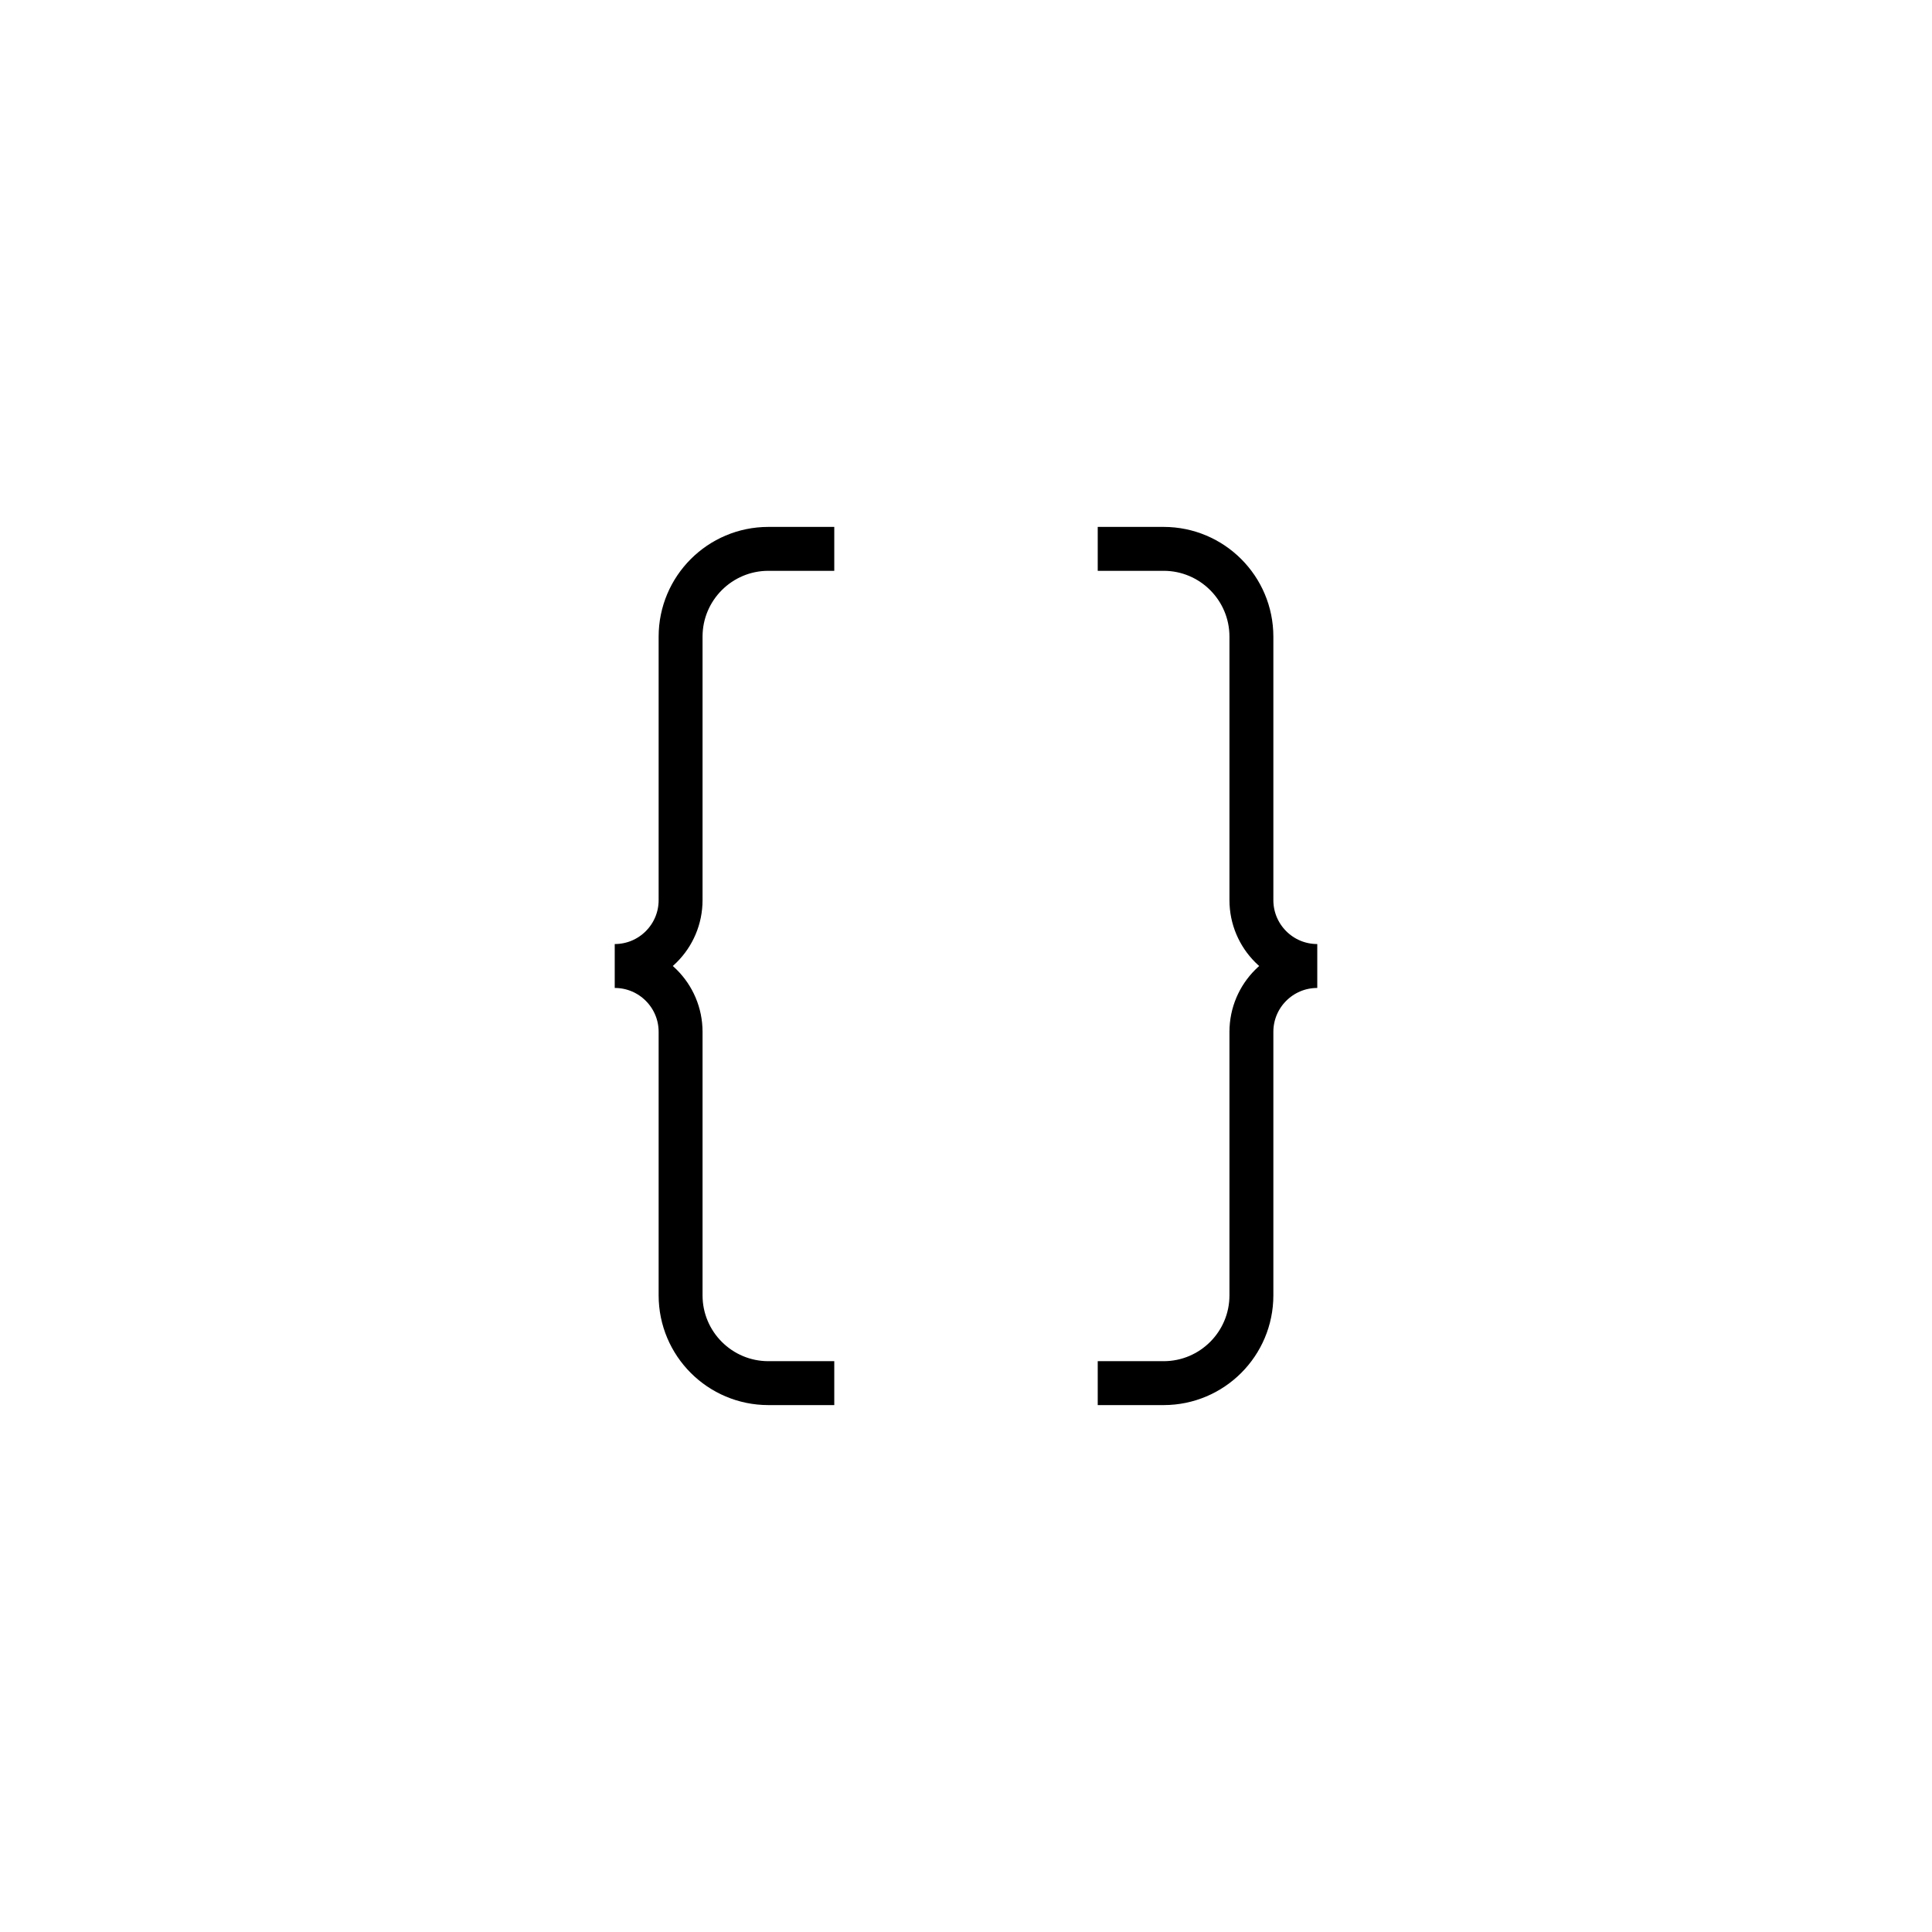
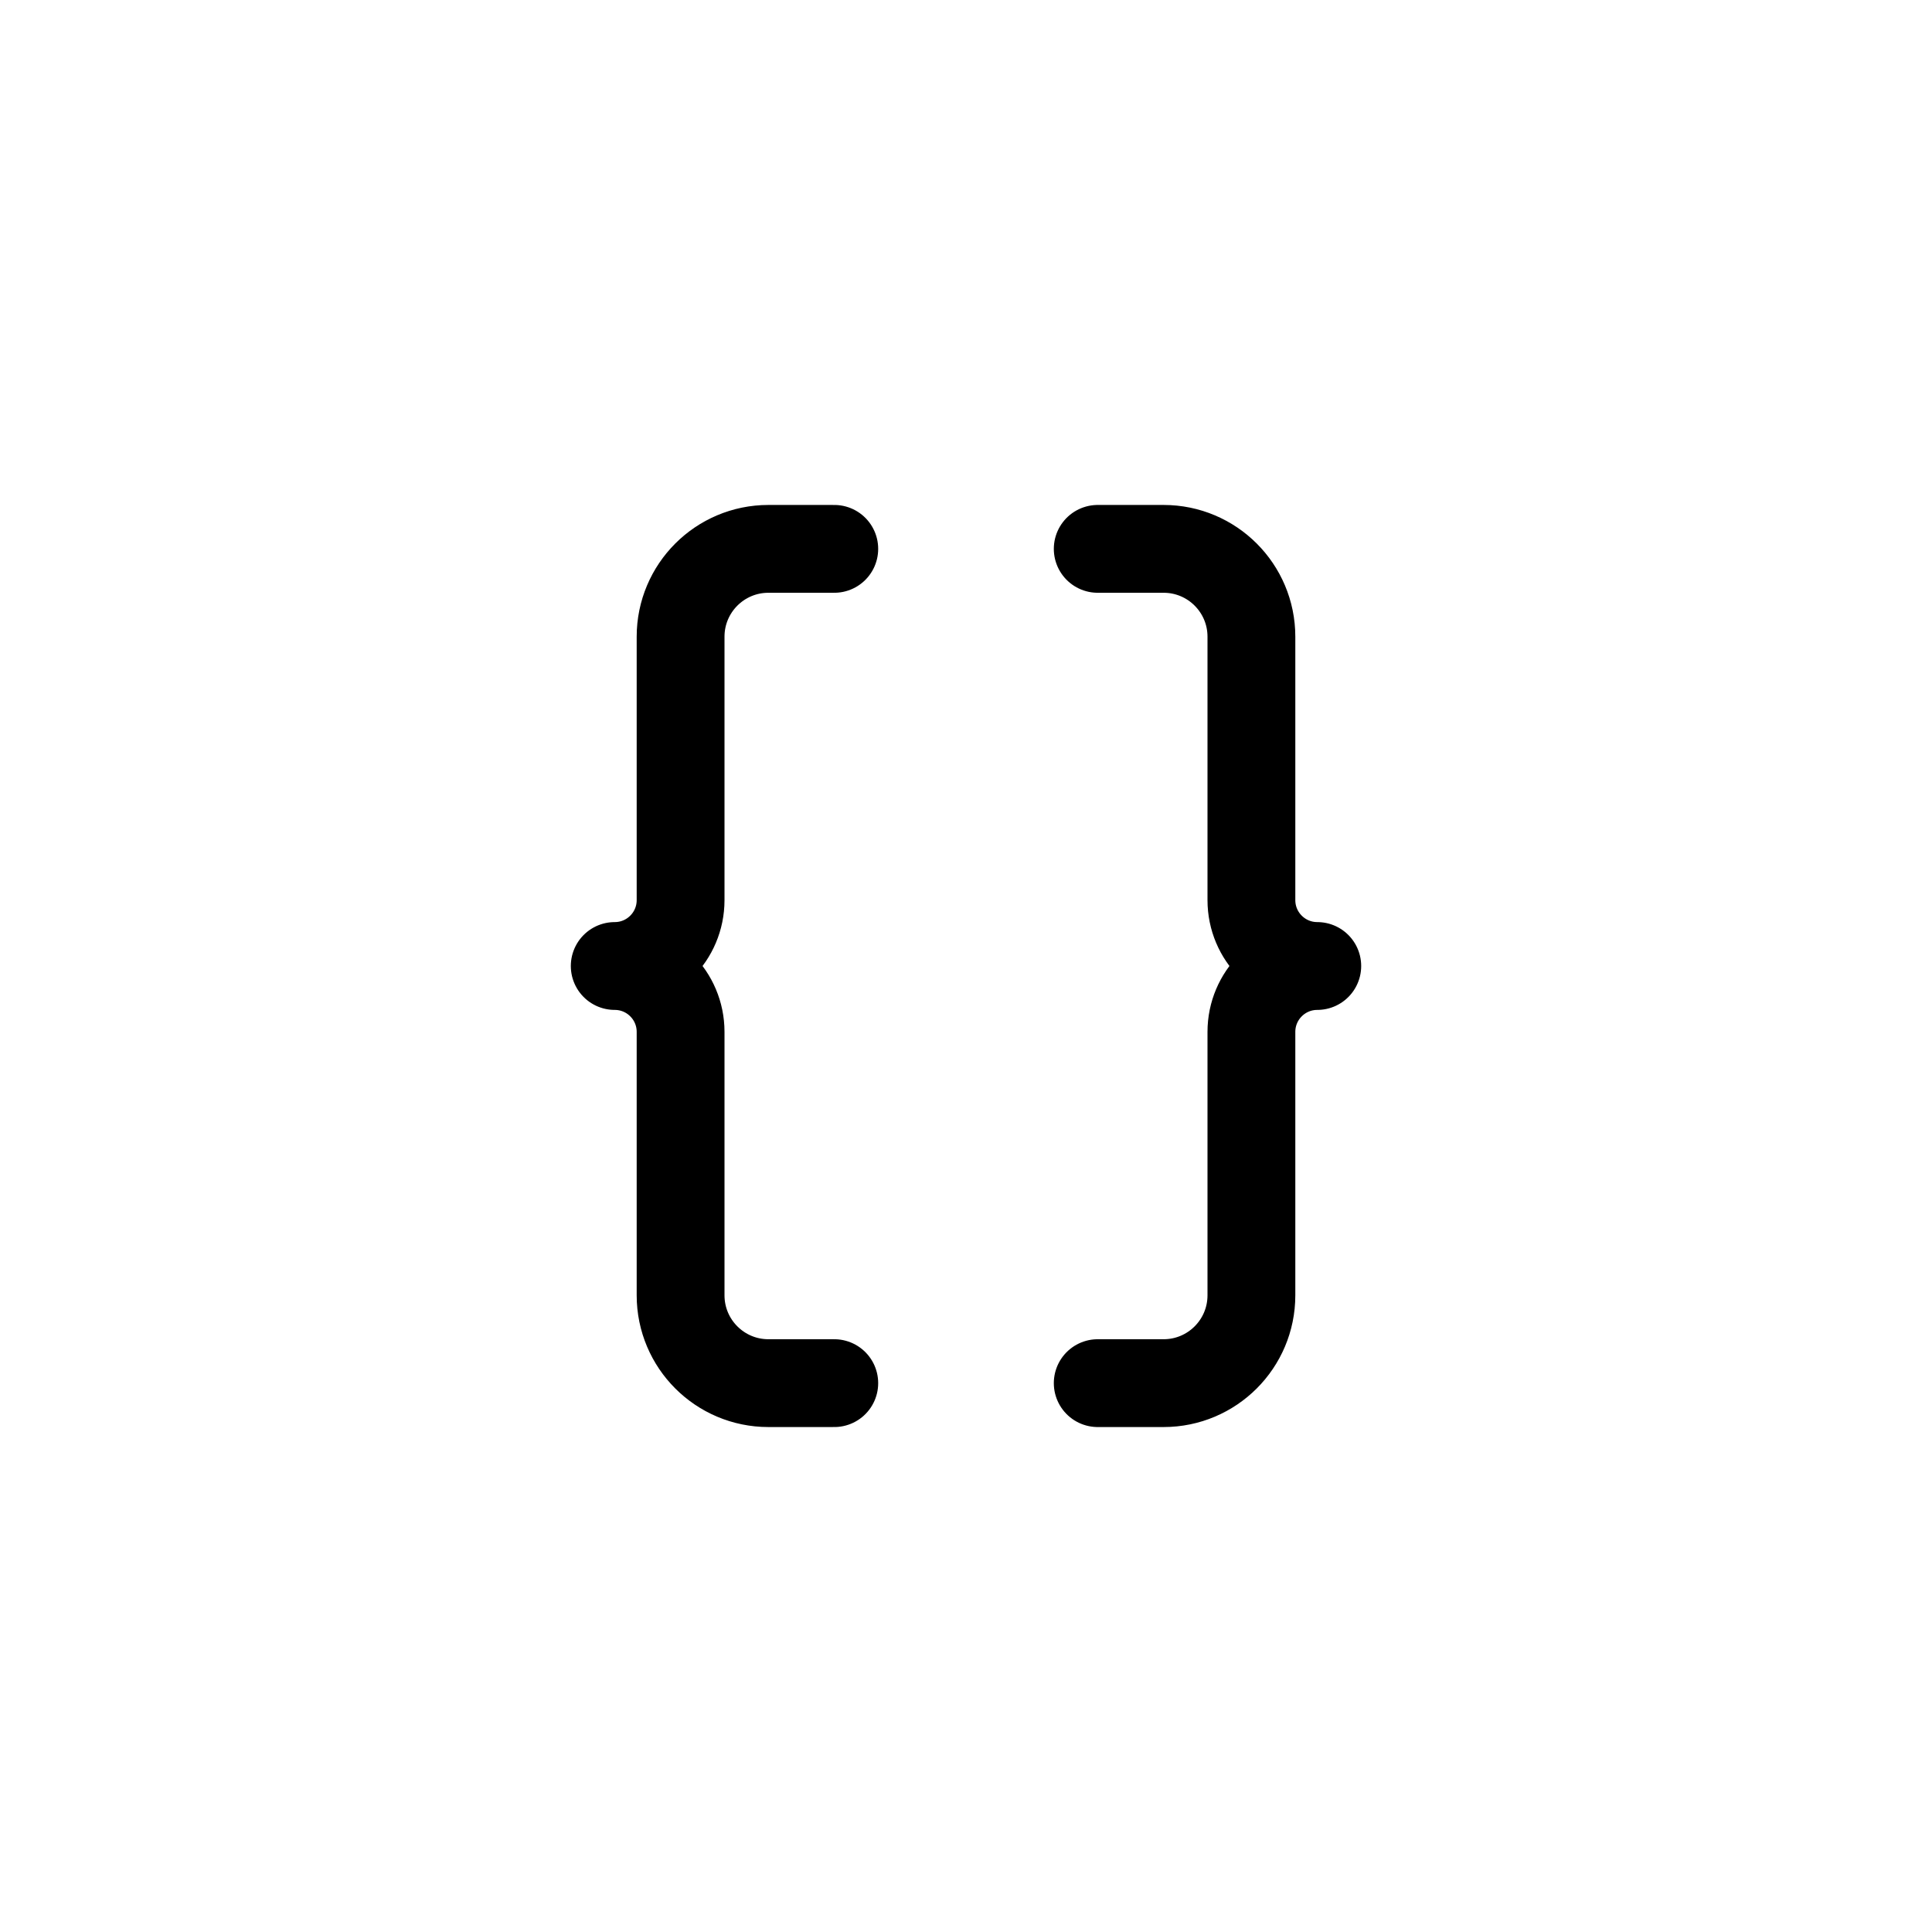
<svg xmlns="http://www.w3.org/2000/svg" viewBox="0 0 44 44" width="44" height="44">
-   <path fill="none" stroke="currentColor" d="M19 12.5h-1.5a2 2 0 0 0-2 2v6a1.5 1.5 0 0 1-1.5 1.5 1.5 1.5 0 0 1 1.5 1.5v6a2 2 0 0 0 2 2H19M25 12.5h1.5a2 2 0 0 1 2 2v6a1.5 1.5 0 0 0 1.5 1.5 1.5 1.5 0 0 0-1.5 1.5v6a2 2 0 0 1-2 2H25" />
+   <path fill="none" stroke="currentColor" stroke-width="2" stroke-linecap="round" stroke-linejoin="round" d="M19 12.5h-1.5a2 2 0 0 0-2 2v6a1.5 1.5 0 0 1-1.5 1.5 1.5 1.5 0 0 1 1.5 1.5v6a2 2 0 0 0 2 2H19M25 12.5h1.5a2 2 0 0 1 2 2v6a1.5 1.5 0 0 0 1.5 1.5 1.5 1.5 0 0 0-1.5 1.5v6a2 2 0 0 1-2 2H25" />
</svg>
